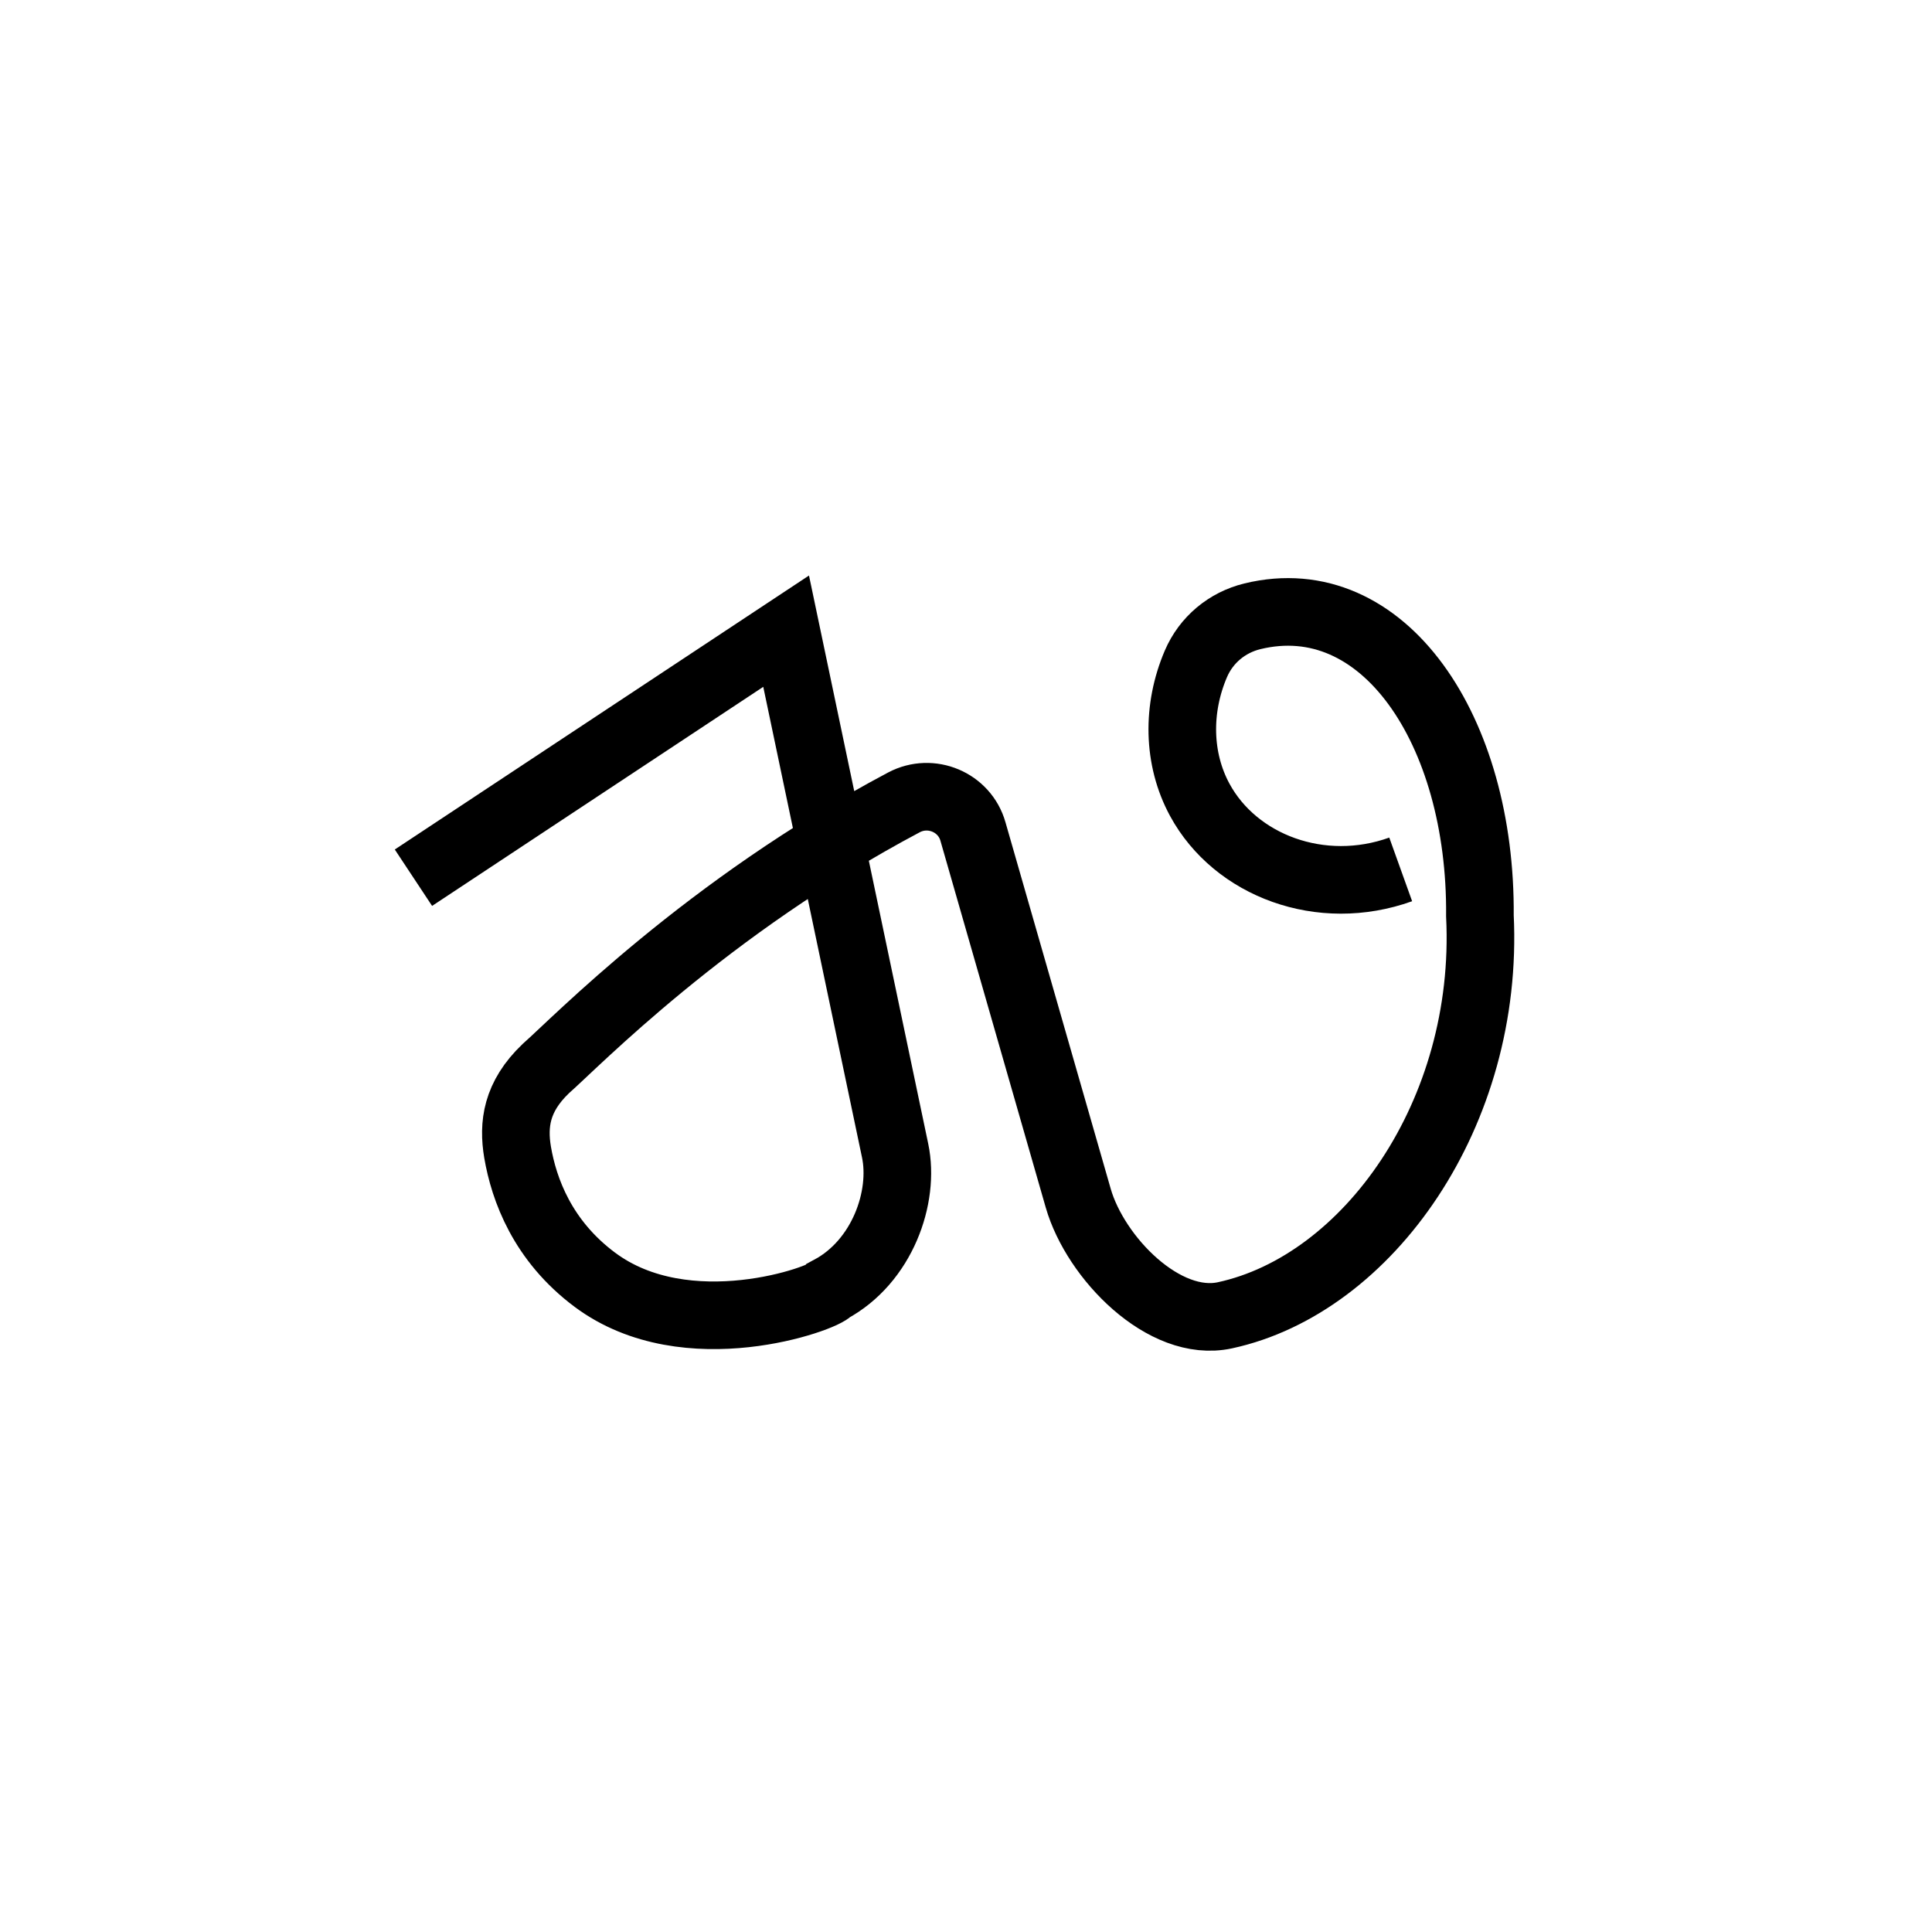
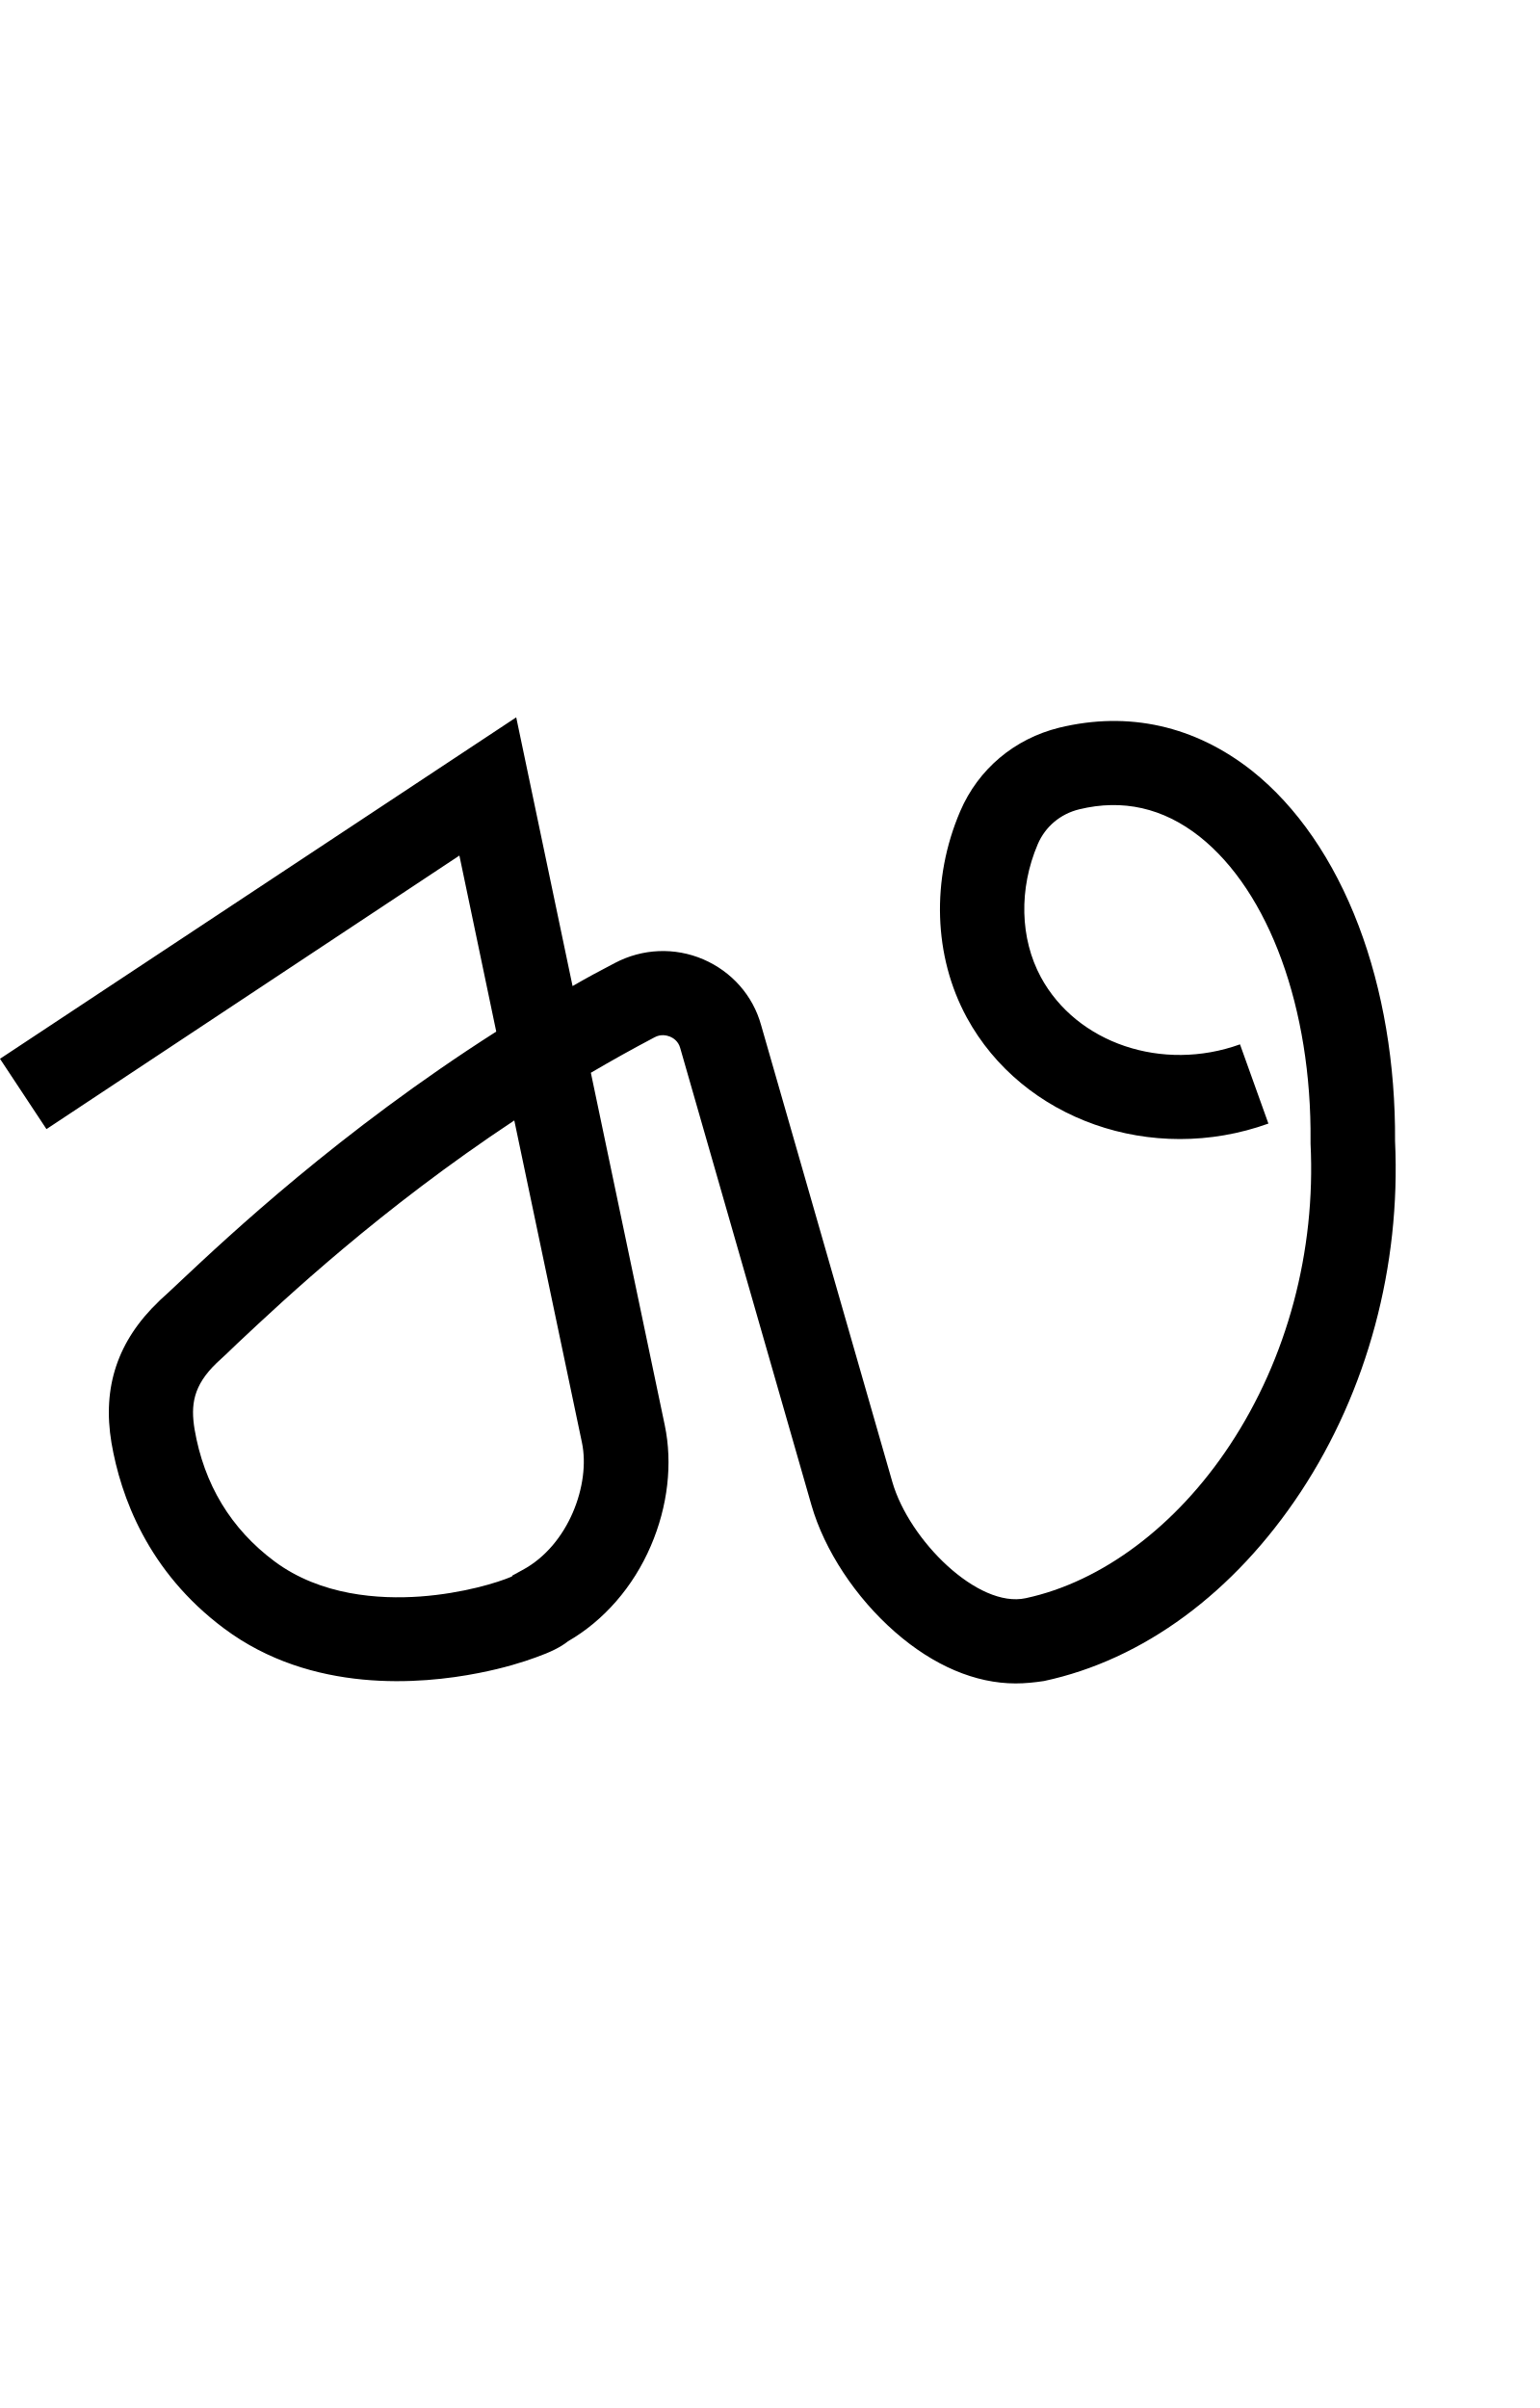
- <svg xmlns="http://www.w3.org/2000/svg" version="1.1" id="Layer_1" x="0px" y="0px" viewBox="0 0 1000 1000" style="enable-background:new 0 0 1000 1000;" xml:space="preserve">
-   <style type="text/css">
- 	.st0{fill:none;stroke:#000000;stroke-width:35;stroke-miterlimit:10;}
- </style>
+ <svg xmlns="http://www.w3.org/2000/svg" version="1.1" id="Layer_1" x="0px" y="0px" viewBox="194 -104 639.4 1000" style="enable-background:new 194 -104 639.4 1000;" xml:space="preserve">
  <g id="Guide">
</g>
  <g id="Layer_4">
</g>
  <g id="Layer_3">
-     <path class="st0" d="M214,454.3l192.9-127.6l56.4,268.8c5.1,24.2-6.7,57.5-33.5,71.9c-2.7,4.5-74.3,30.5-121.9-5   c-27.1-20.2-36.7-46.7-40-66c-2.4-14.3-0.7-28.7,14.6-43.3c15.4-13.5,83.3-83.7,185.4-137.8c14-7.4,31.4-0.1,35.7,15.1l54.5,189.8   c8.9,30.9,44.5,67.4,75.9,60.6c74.1-16,137-104.6,132-206.8c0.8-96.1-50-171.5-117.8-155c-13.1,3.2-23.9,12.2-29.2,24.6   c-9.9,23.1-9.5,49.2,2,70.4c18.5,34.1,62.8,50.8,104,36" />
+     <path d="M615.8,595.1c-16.6,0-34-7.3-50-21.3c-16.4-14.3-29.4-34-34.8-52.8l-54.5-189.8c-0.8-2.9-3-4.2-4.2-4.7   c-1.3-0.5-3.8-1.2-6.5,0.3c-9.1,4.8-17.9,9.7-26.4,14.7l30.7,146.4c3.3,15.8,1.3,33.6-5.8,50.1c-7.3,17-19.5,31-34.4,39.6   c-3,2.4-7.2,4.5-13.4,6.7c-4.9,1.8-13,4.4-23.8,6.5c-23.9,4.7-69.3,8.6-105.6-18.5c-31.8-23.7-43-55-46.8-77.1   c-3.9-23.2,2.6-42.5,19.8-58.9l0.5-0.5c1.8-1.6,4.7-4.3,8.4-7.8c19.8-18.6,66.2-62.2,131.1-103.6l-15.3-73.1L213.3,364.9L194,335.7   l214.4-141.8l23.4,111.6c5.7-3.3,11.6-6.5,17.6-9.6c11.4-6,24.8-6.6,36.7-1.5c11.8,5.1,20.6,15,24,27.3l54.5,189.7   c7,24.3,35.6,52.6,55.4,48.3c31.7-6.8,62.6-30,84.8-63.6c23.8-36,35.7-80.5,33.5-125.2l0-0.5l0-0.5c0.5-55.1-17.2-103.6-46.1-126.5   c-15.1-11.9-31.9-15.7-50-11.3c-7.8,1.9-14.1,7.2-17.2,14.5c-7.9,18.5-7.4,39.1,1.3,55.2c14.9,27.5,50.5,39.5,82.7,27.9l11.8,32.9   c-48.4,17.4-102.2-1.6-125.3-44.1c-13.8-25.4-14.8-57.4-2.7-85.6c7.5-17.5,22.5-30.1,41.1-34.7c28.8-7,56.4-0.8,80.1,17.9   c18.6,14.8,33.9,37,44.3,64.4c10.1,26.6,15.3,57.5,15.1,89.4c2.4,51.9-11.5,103.7-39.2,145.7c-27.6,41.8-65.4,69.7-106.6,78.5   C623.6,594.7,619.7,595.1,615.8,595.1z M284,462c-9.9,9.5-10.8,17.6-9.2,27.5c3.9,22.9,15.1,41.4,33.2,54.9   c19.2,14.3,43.5,15.8,60.5,14.6c17.8-1.3,32.3-5.8,38.1-8.3l0.2-0.4l4.2-2.3c19.2-10.3,28.3-35.7,24.7-52.9l-28.1-133.8   c-55.7,36.9-95.2,74-114.8,92.4C289.1,457.3,286.2,460,284,462z" />
  </g>
</svg>
